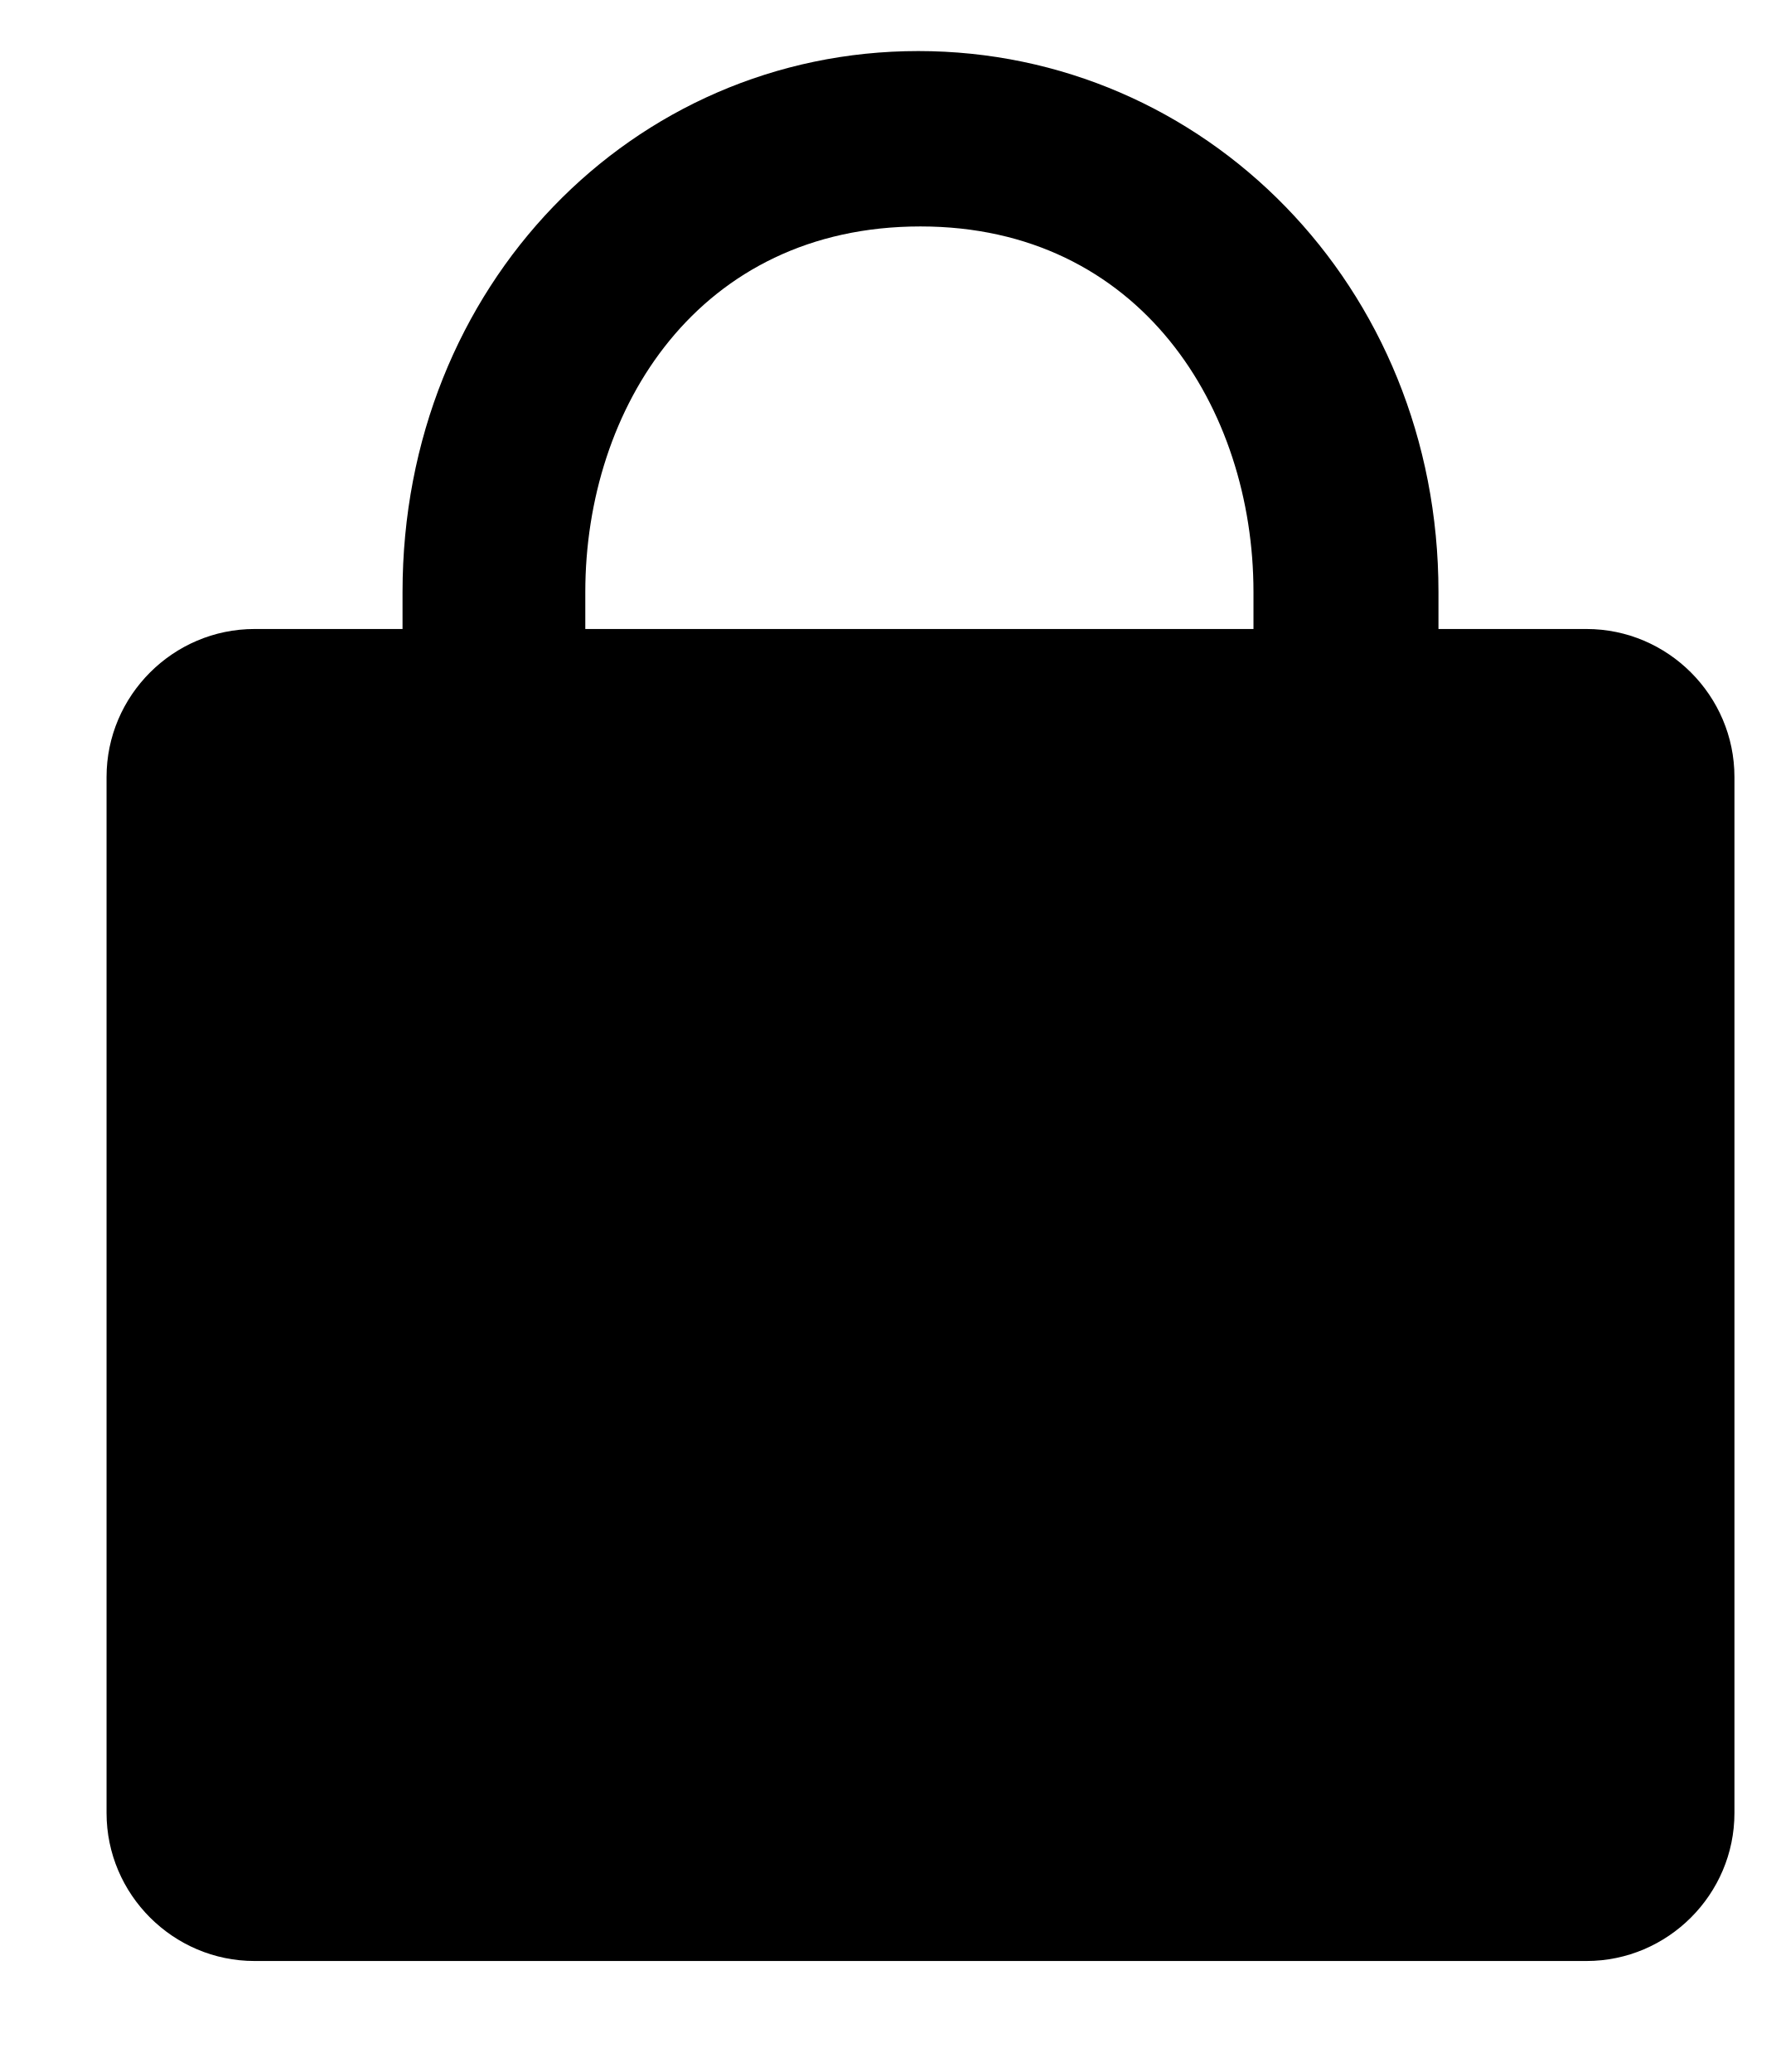
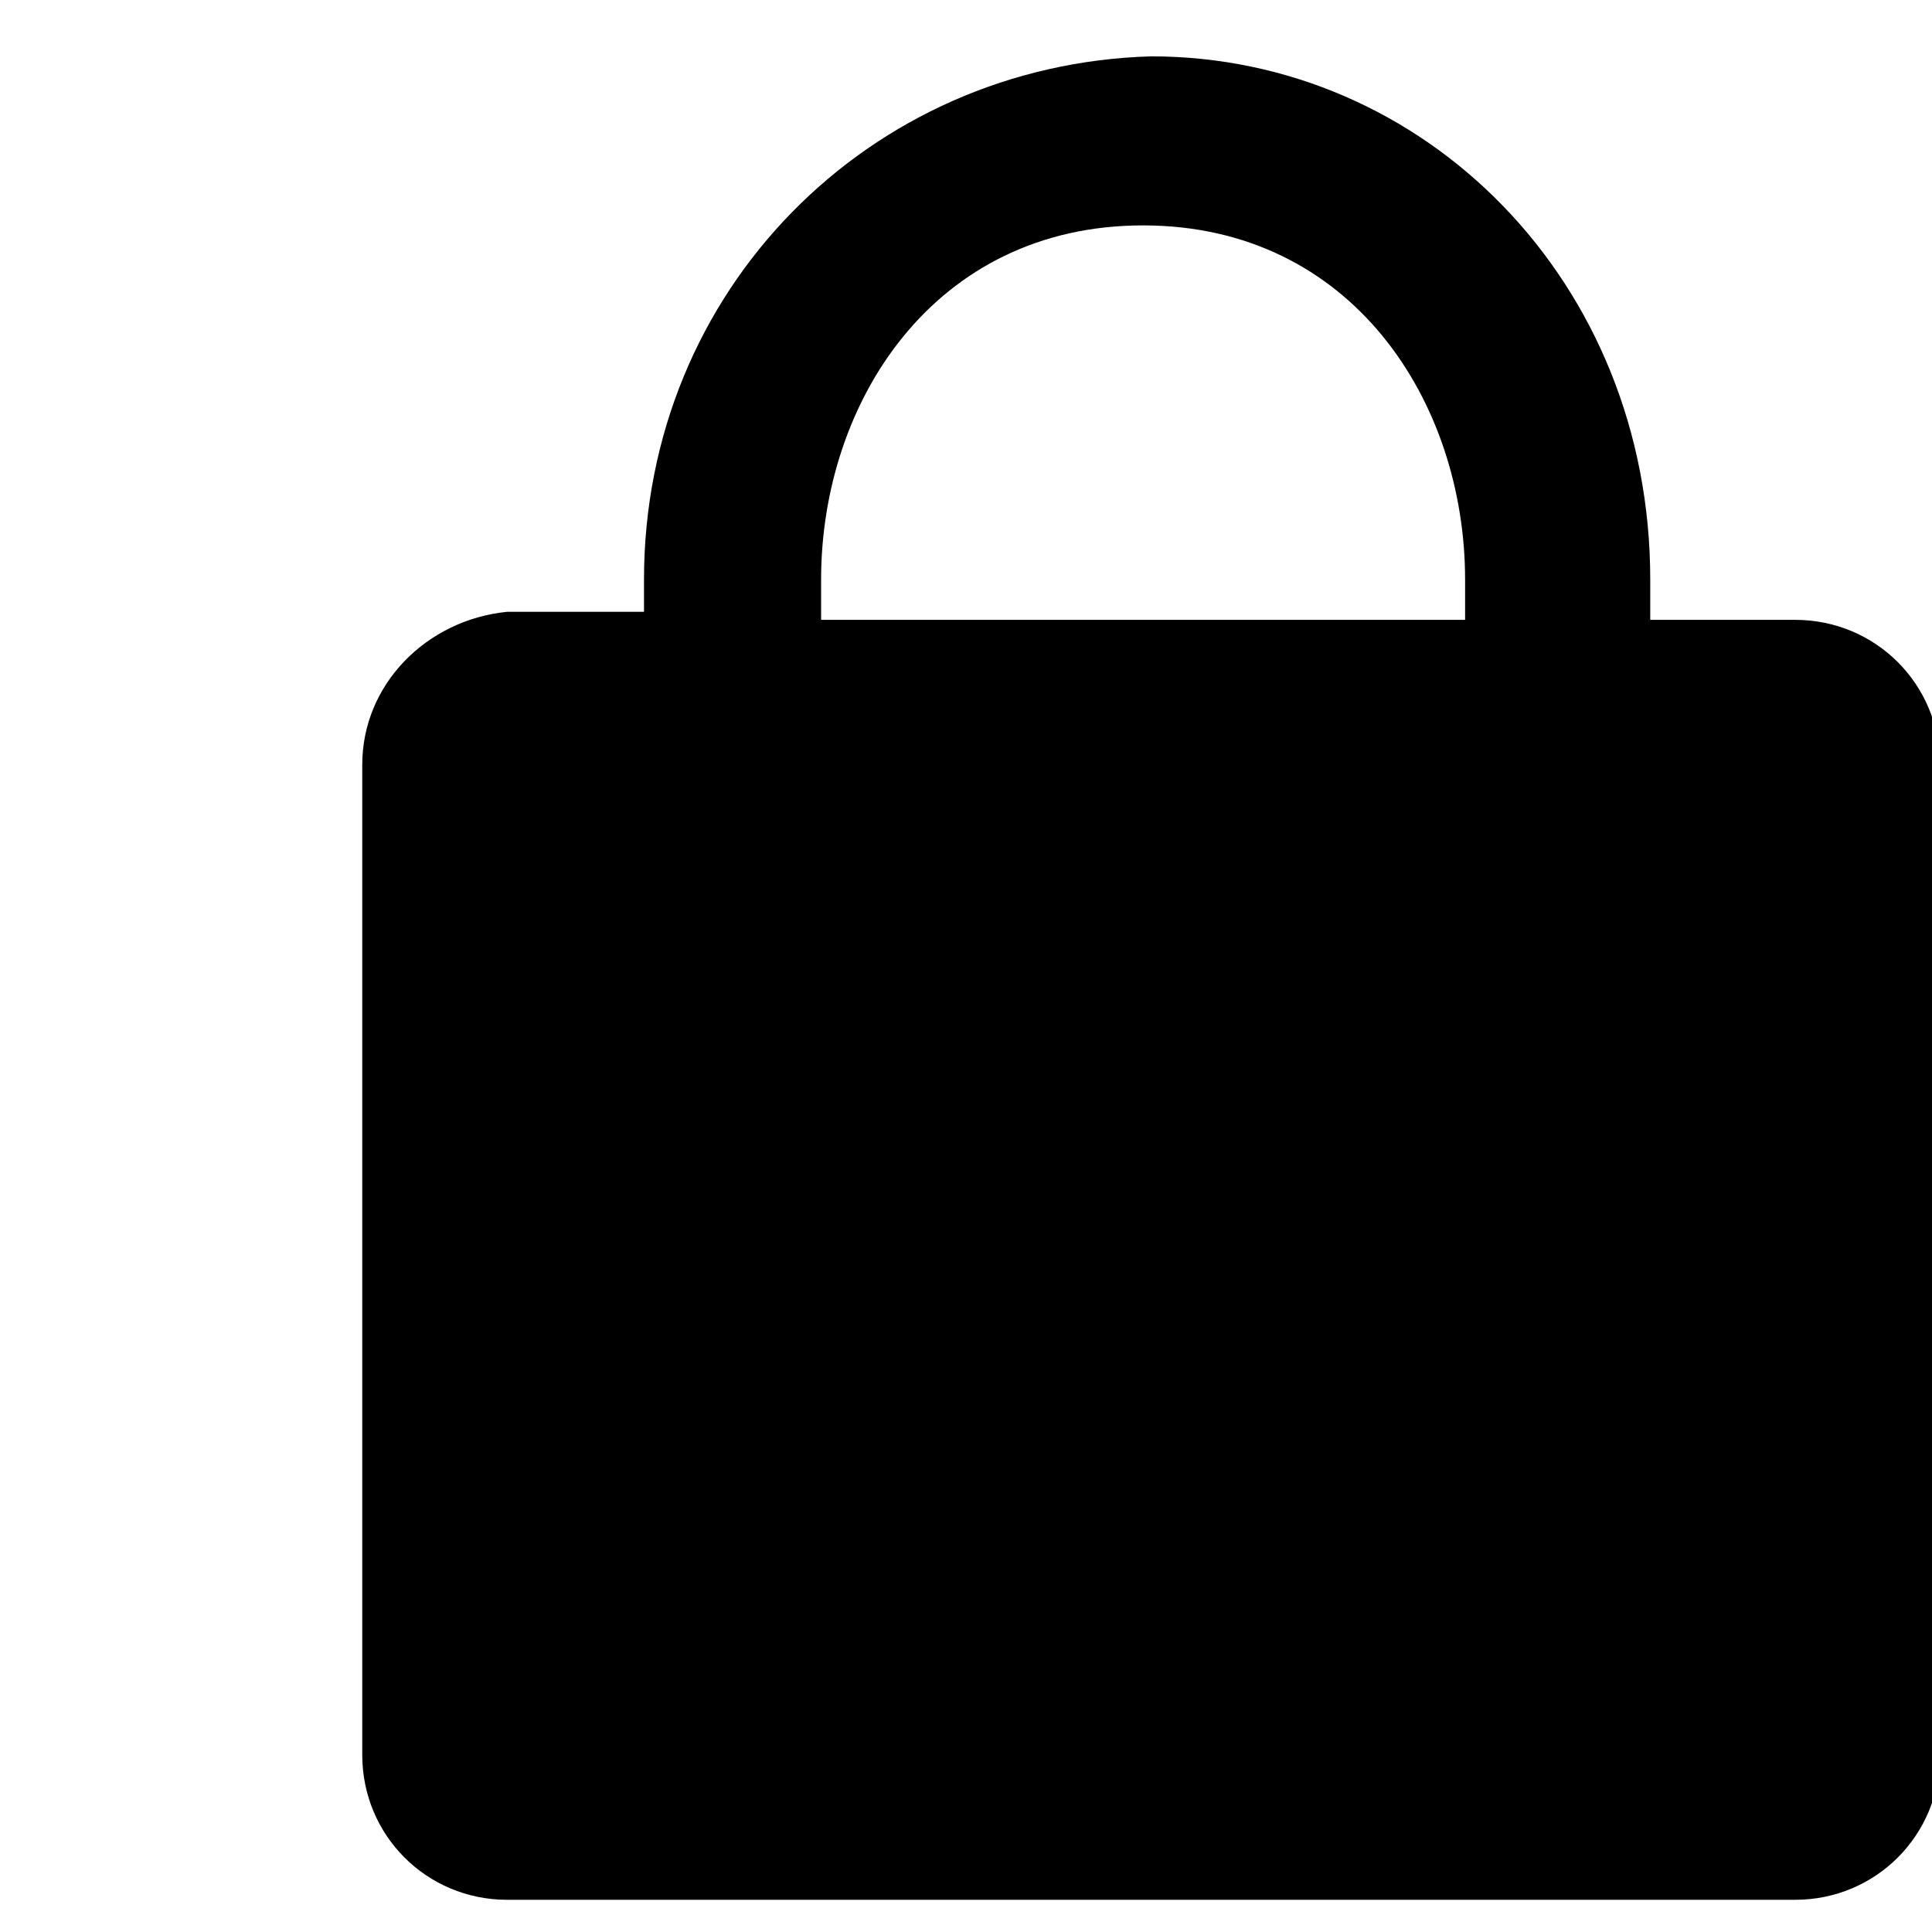
- <svg xmlns="http://www.w3.org/2000/svg" width="100%" height="100%" id="toggle-lock" viewBox="0 0 12 14">
-   <path d="M.72 5.25v7c0 .55.45 1 1 1h9c.55 0 1-.45 1-1v-7c0-.55-.45-1-1-1h-1V4C9.72 1.93 8.135.345 6.205.345 4.275.345 2.72 1.93 2.72 4v.25h-1c-.55 0-1 .45-1 1zm7.75-1H3.955V4c0-1.24.765-2.47 2.265-2.47 1.485 0 2.25 1.23 2.25 2.47v.25z" stroke="none" fill-rule="evenodd" />
+ <svg xmlns="http://www.w3.org/2000/svg" version="1.1" id="toggle-lock" x="0px" y="0px" viewBox="0 0 24 24" style="enable-background:new 0 0 24 24;" xml:space="preserve">
+   <path stroke="none" d="M4.5,9.5v12.3c0,1,0.8,1.8,1.8,1.8h16c1,0,1.8-0.8,1.8-1.8V9.5c0-1-0.8-1.8-1.8-1.8h-1.8V7.2  c0-3.7-2.8-6.5-6.2-6.5C10.8,0.8,8,3.6,8,7.2v0.4H6.3C5.3,7.7,4.5,8.5,4.5,9.5z M18.2,7.7h-8V7.2c0-2.2,1.4-4.4,4-4.4  c2.6,0,4,2.2,4,4.4V7.7z" />
</svg>
